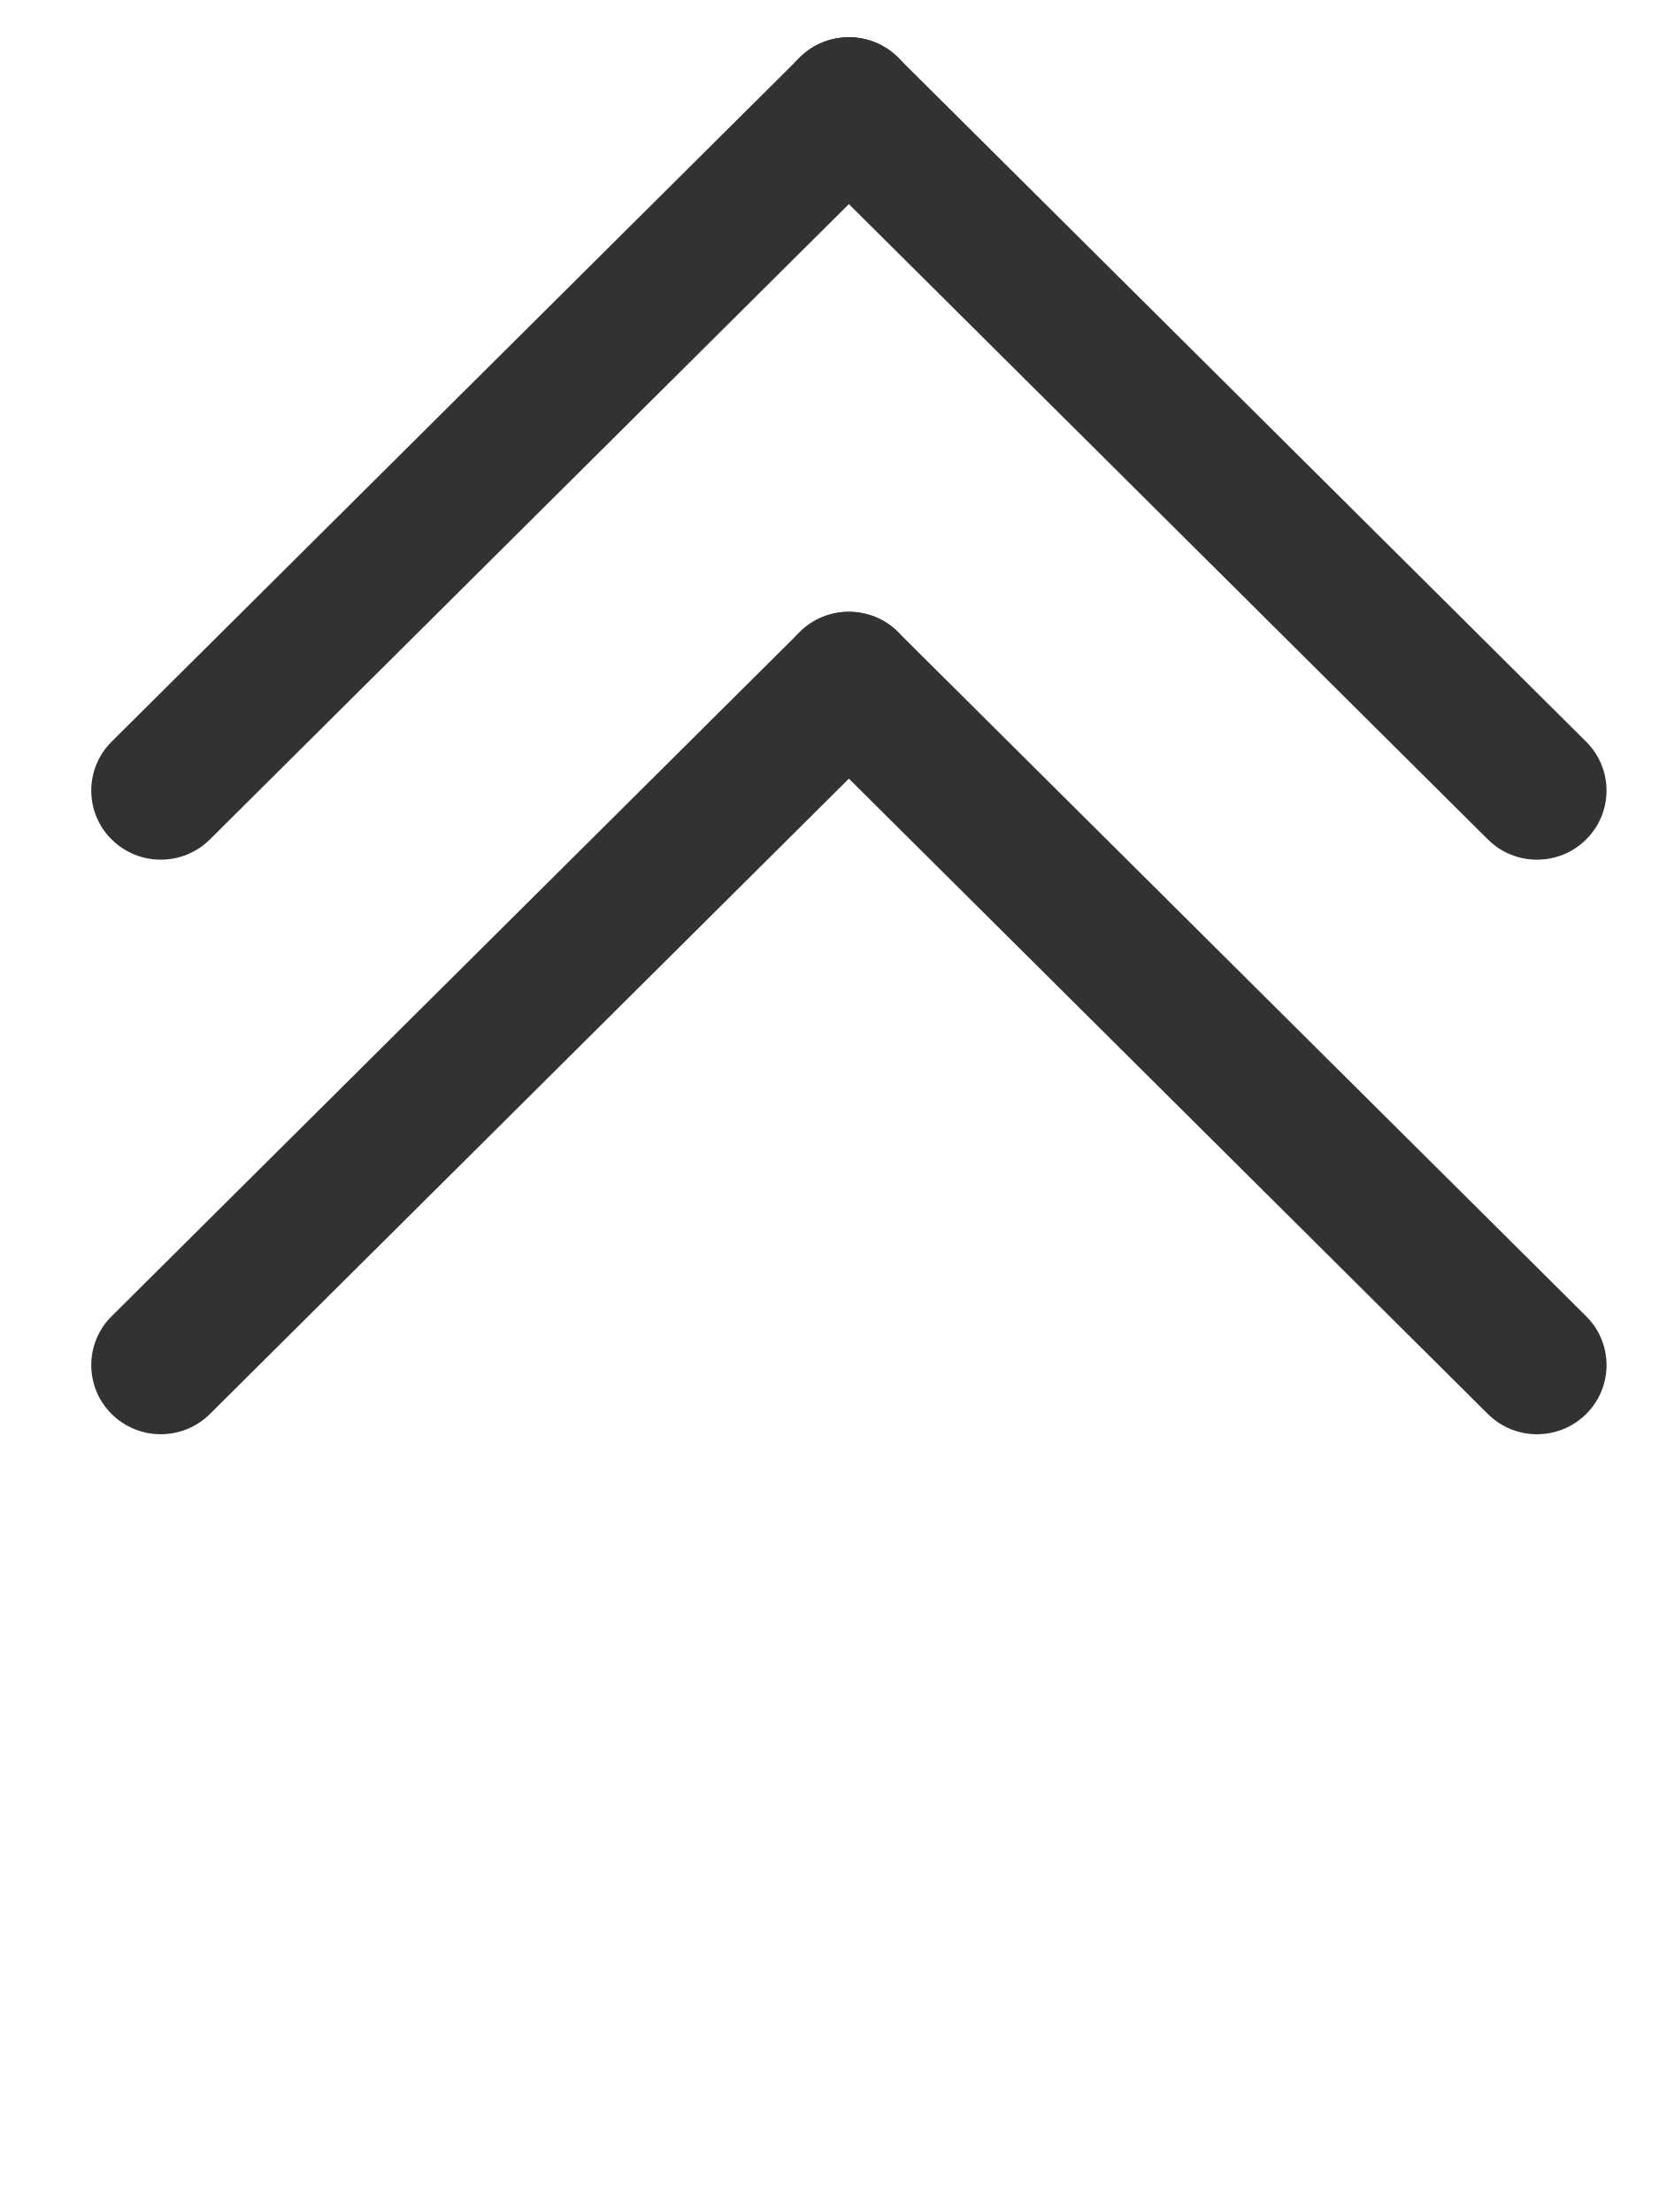
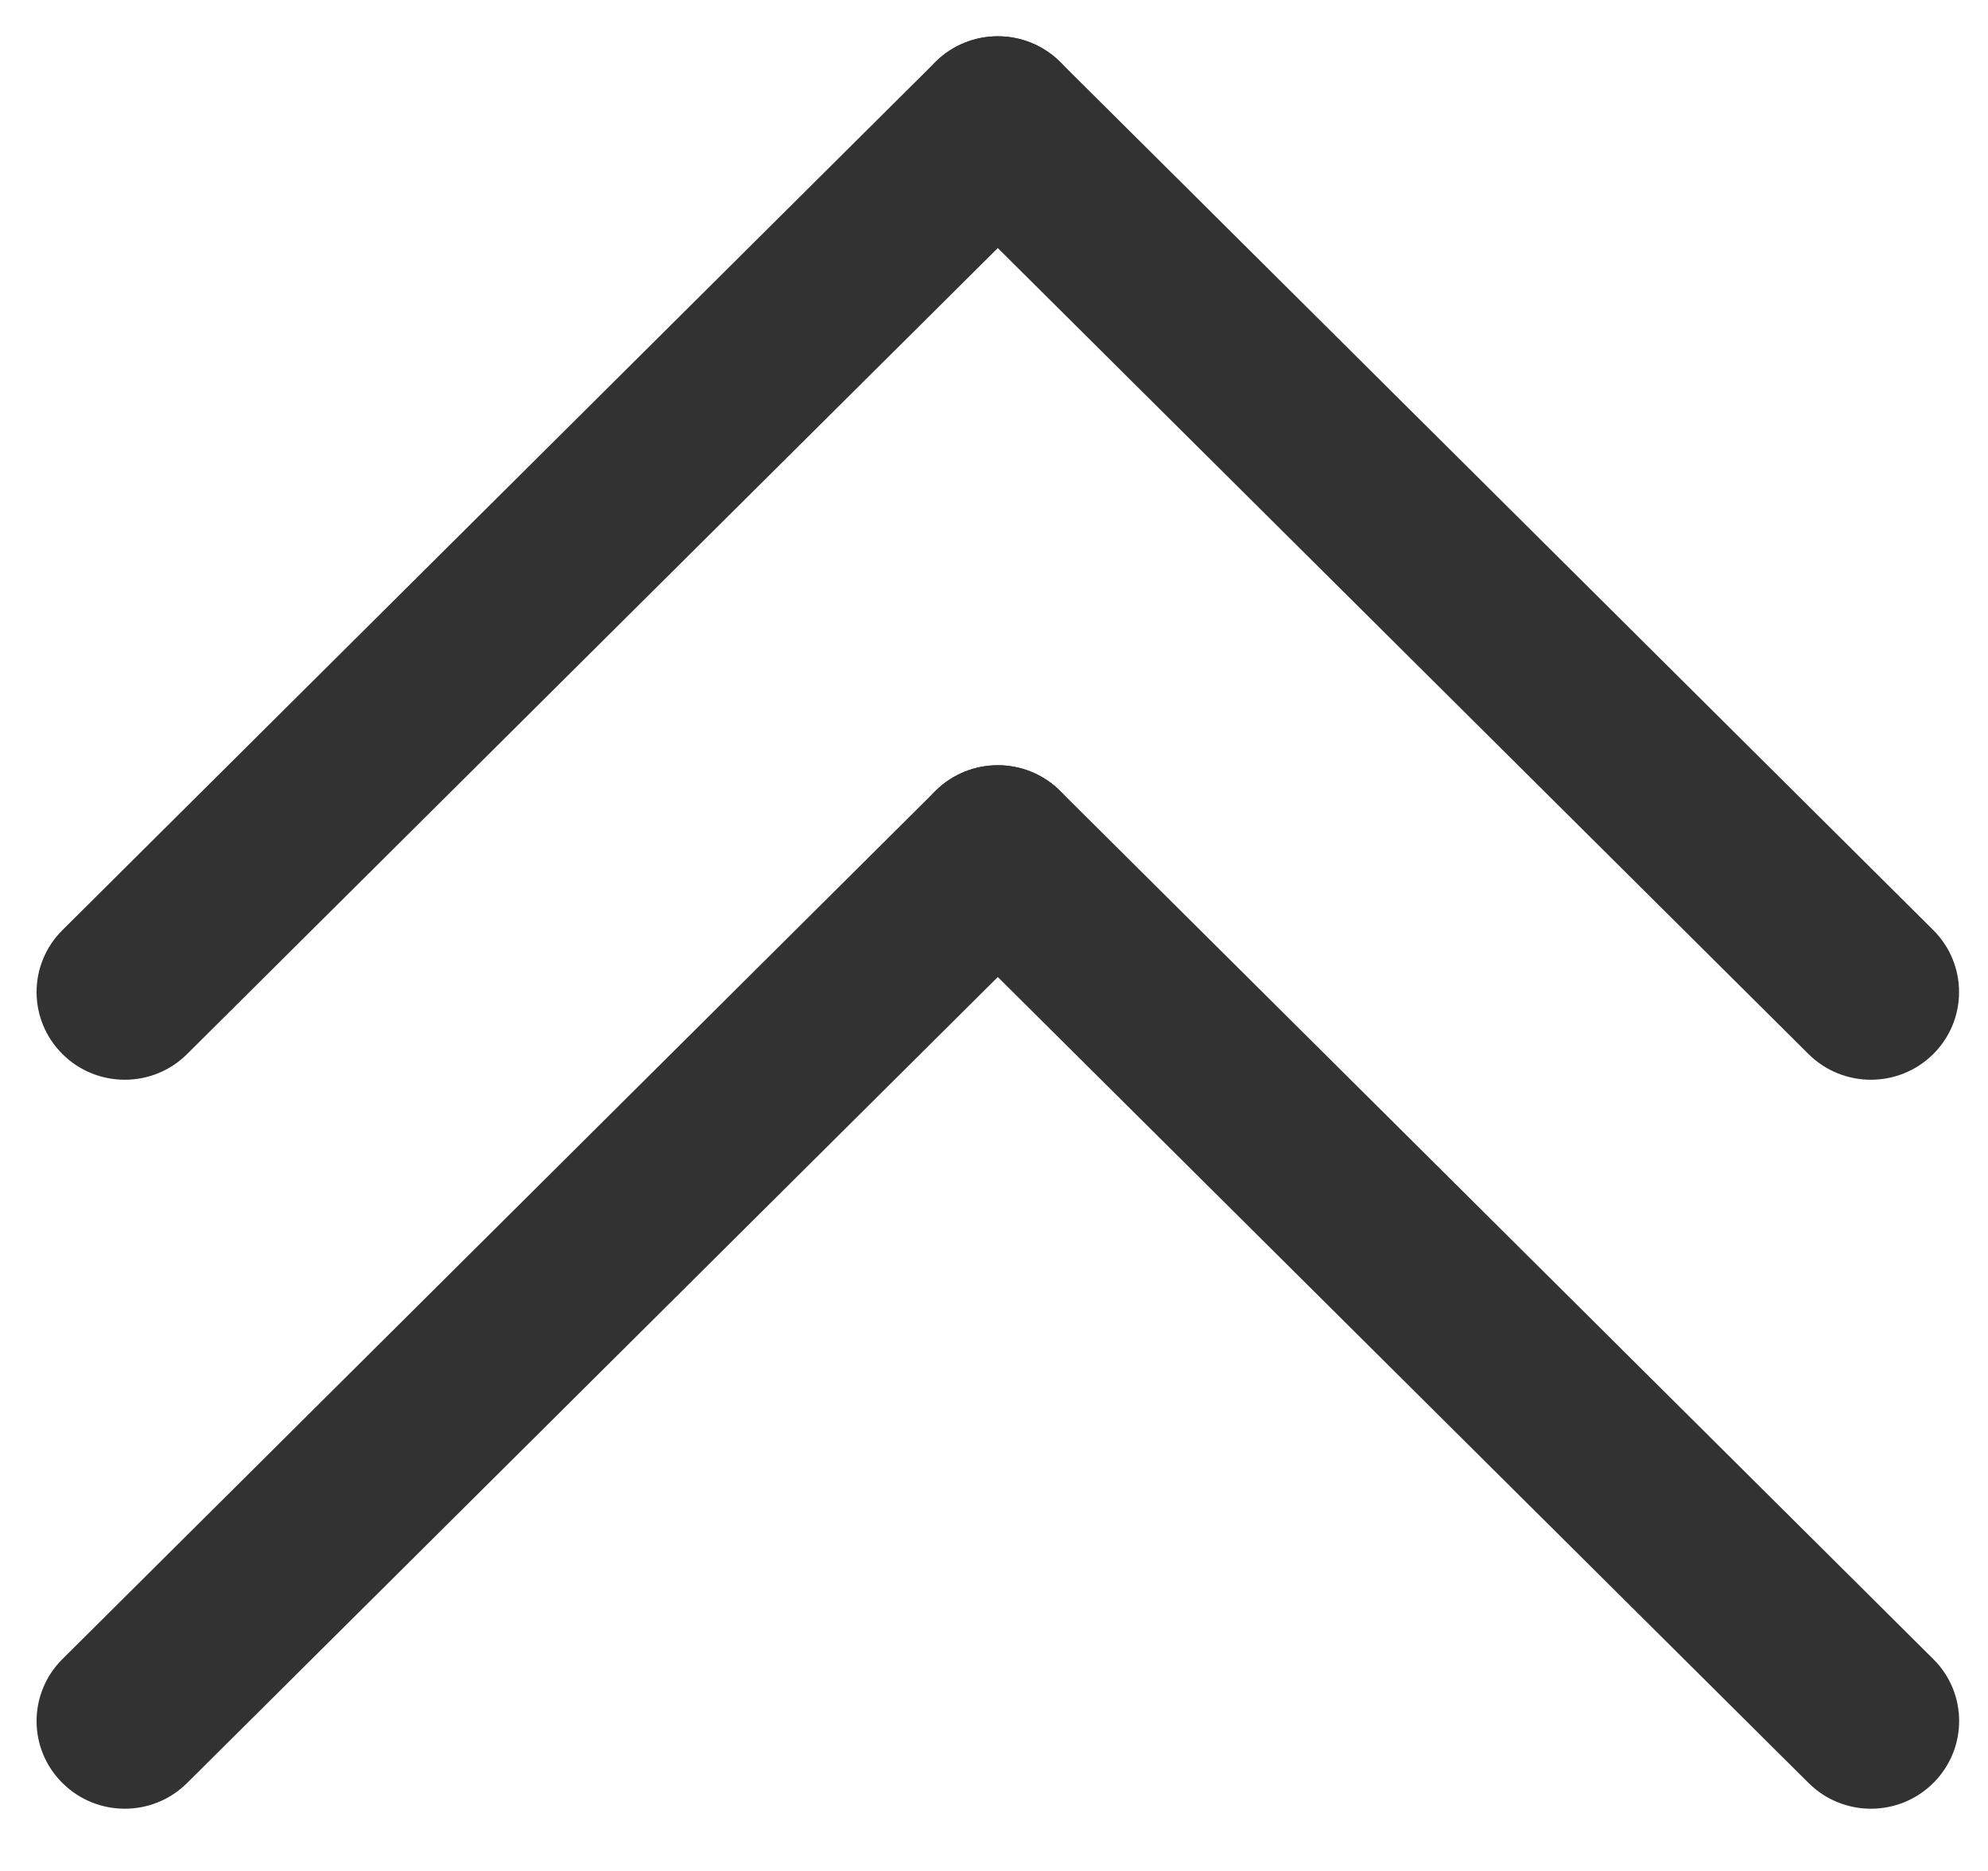
- <svg xmlns="http://www.w3.org/2000/svg" width="18" height="24" viewBox="0 0 18 24" fill="none">
-   <rect width="12.033" height="1.504" rx="0.752" transform="matrix(0.70913 0.705078 -0.70913 0.705078 9.20996 0.0933838)" fill="#323232" />
-   <rect width="12.033" height="1.504" rx="0.752" transform="matrix(0.70913 -0.705078 0.70913 0.705078 0.677734 8.57739)" fill="#323232" />
-   <rect width="12.033" height="1.504" rx="0.752" transform="matrix(0.70913 0.705078 -0.70913 0.705078 9.21021 6.32739)" fill="#323232" />
-   <rect width="12.033" height="1.504" rx="0.752" transform="matrix(0.70913 -0.705078 0.70913 0.705078 0.677734 14.8115)" fill="#323232" />
+ <svg xmlns="http://www.w3.org/2000/svg" width="17" height="16" viewBox="0 0 17 16" fill="none">
+   <path d="M7.999 0.53C8.294 0.237 8.771 0.237 9.066 0.53L16.532 7.954C16.826 8.247 16.826 8.721 16.532 9.014C16.237 9.307 15.76 9.307 15.465 9.014L7.999 1.591C7.705 1.298 7.705 0.823 7.999 0.53Z" fill="#323232" />
+   <path d="M0.534 9.014C0.239 8.721 0.239 8.247 0.534 7.954L7.999 0.53C8.294 0.237 8.771 0.237 9.066 0.53C9.36 0.823 9.361 1.298 9.066 1.591L1.6 9.014C1.306 9.307 0.828 9.307 0.534 9.014Z" fill="#323232" />
+   <path d="M7.999 6.764C8.294 6.471 8.772 6.471 9.066 6.764L16.532 14.188C16.827 14.48 16.827 14.955 16.532 15.248C16.238 15.541 15.76 15.541 15.466 15.248L7.999 7.825C7.705 7.532 7.705 7.057 7.999 6.764Z" fill="#323232" />
+   <path d="M0.534 15.248C0.239 14.956 0.239 14.481 0.534 14.188L7.999 6.764C8.294 6.471 8.772 6.471 9.066 6.764C9.361 7.057 9.361 7.532 9.066 7.825L1.6 15.248C1.306 15.541 0.828 15.541 0.534 15.248Z" fill="#323232" />
</svg>
